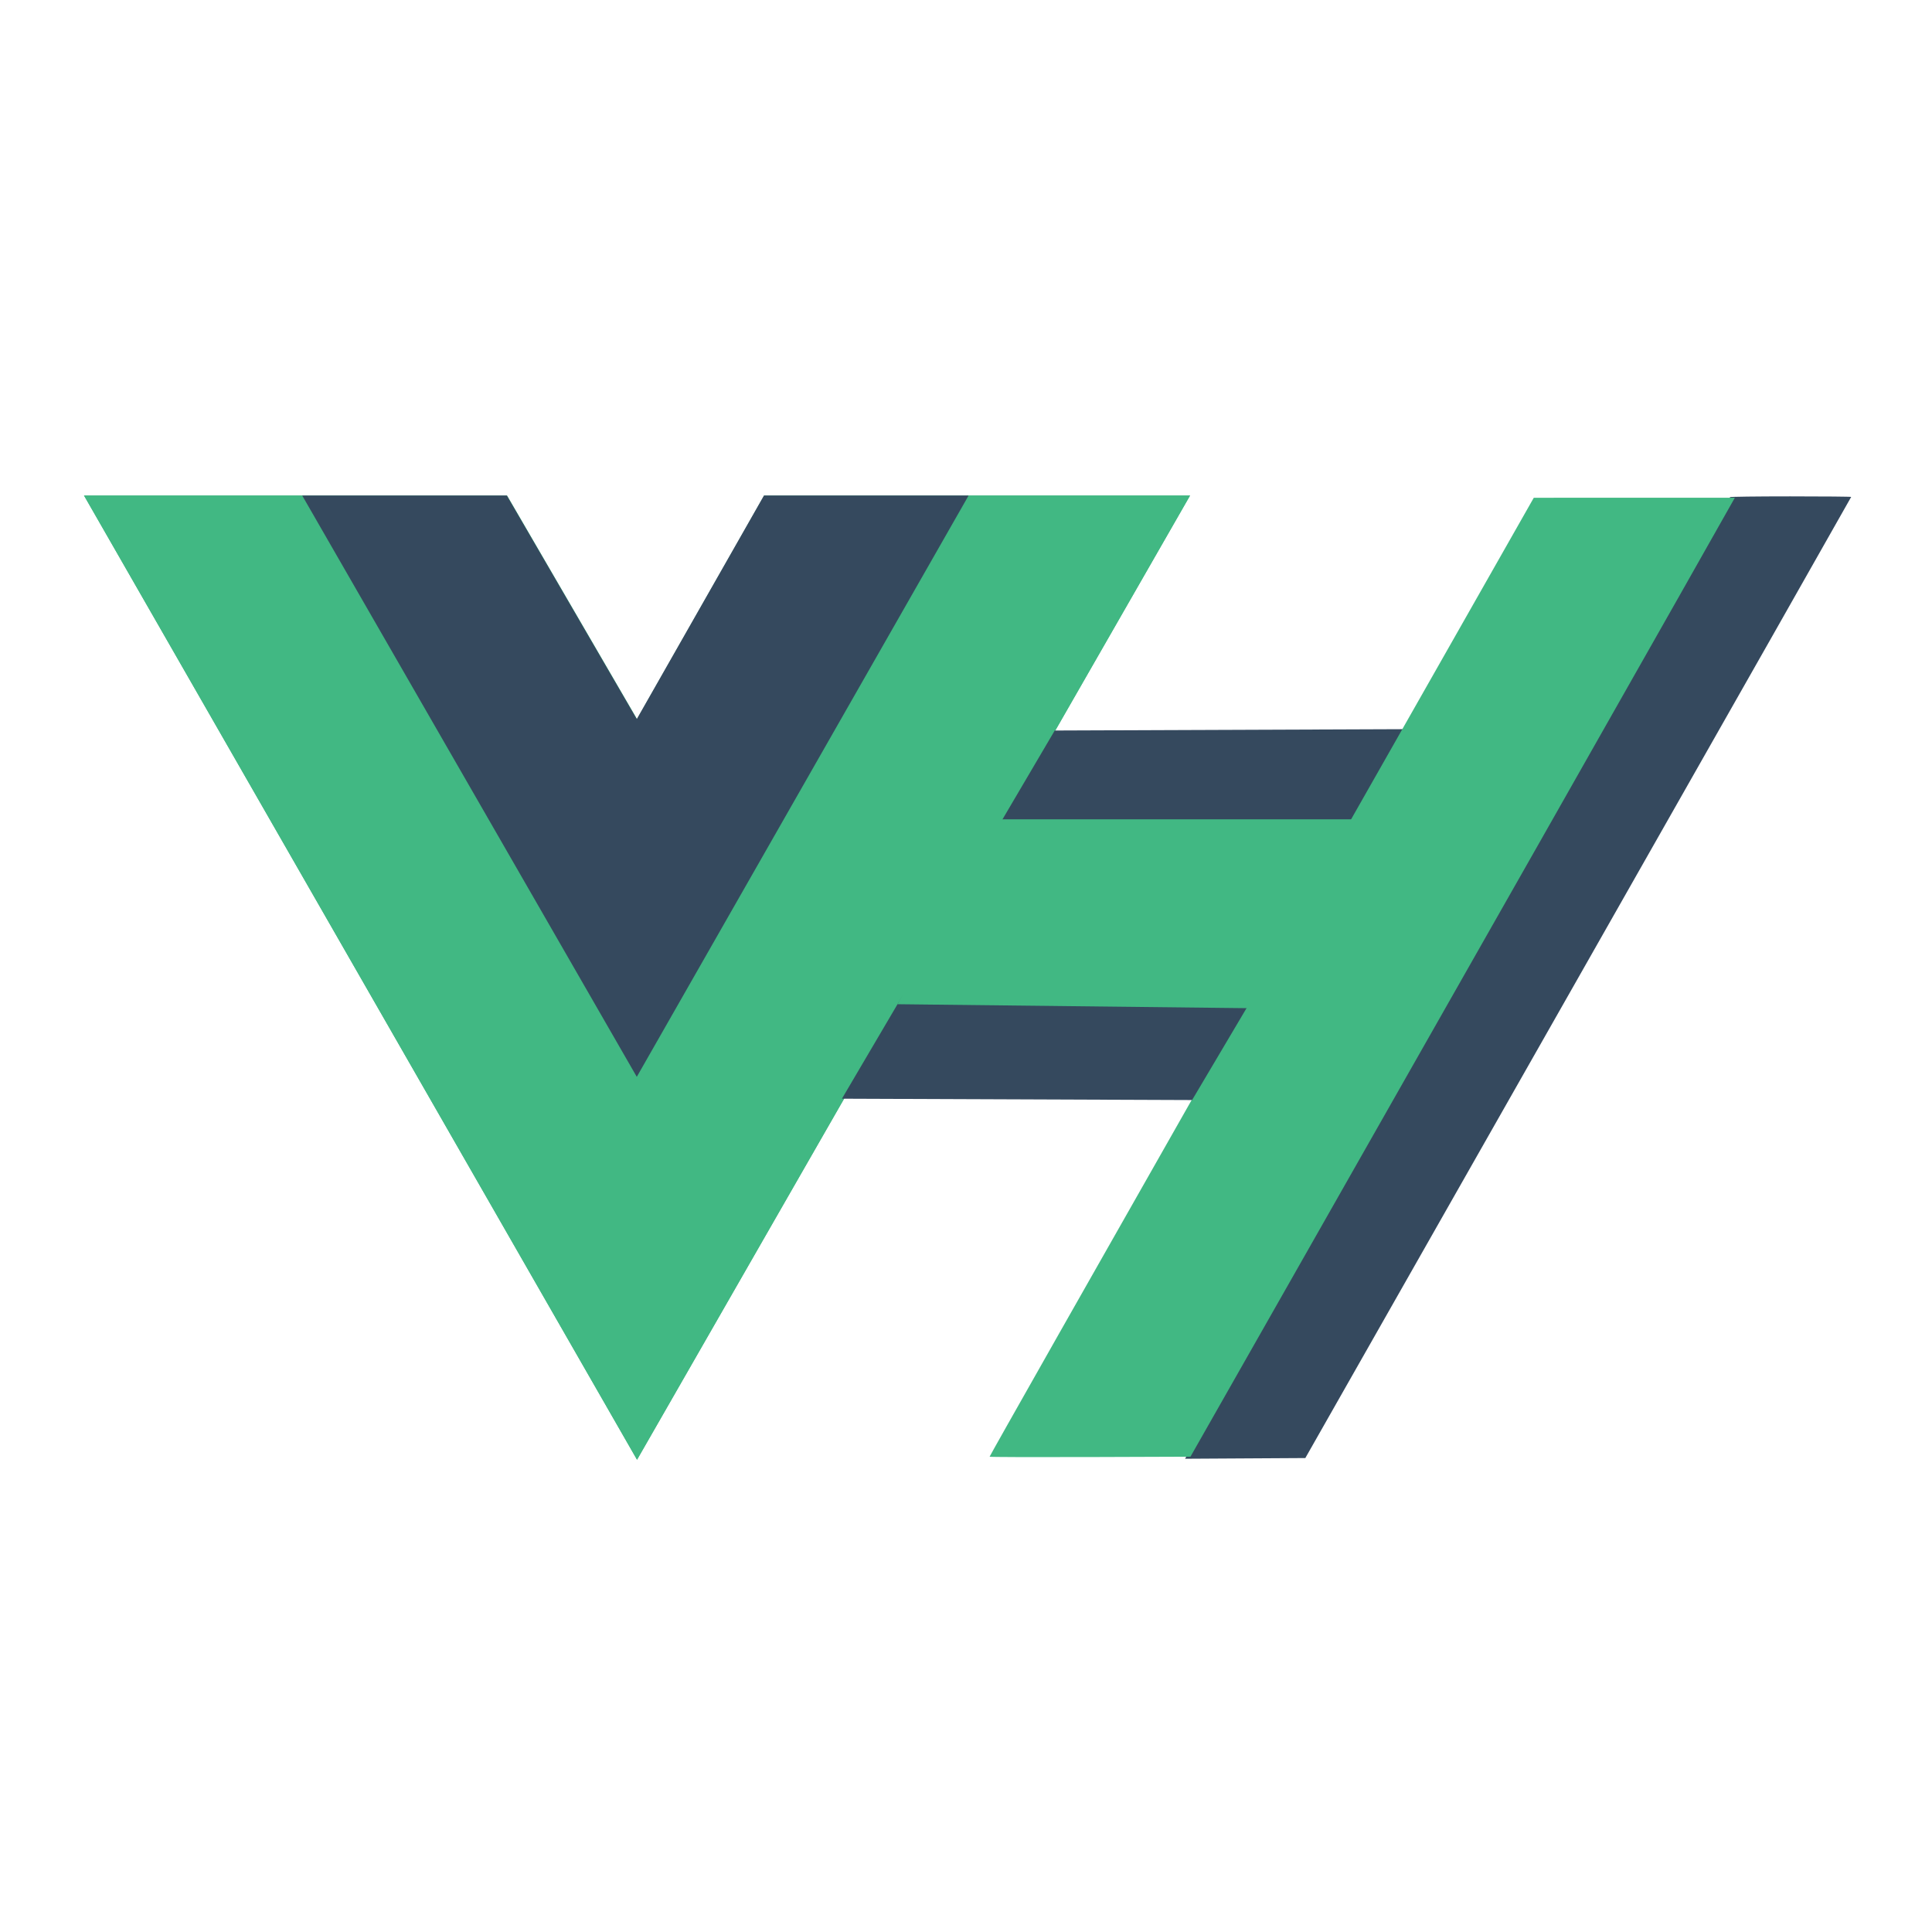
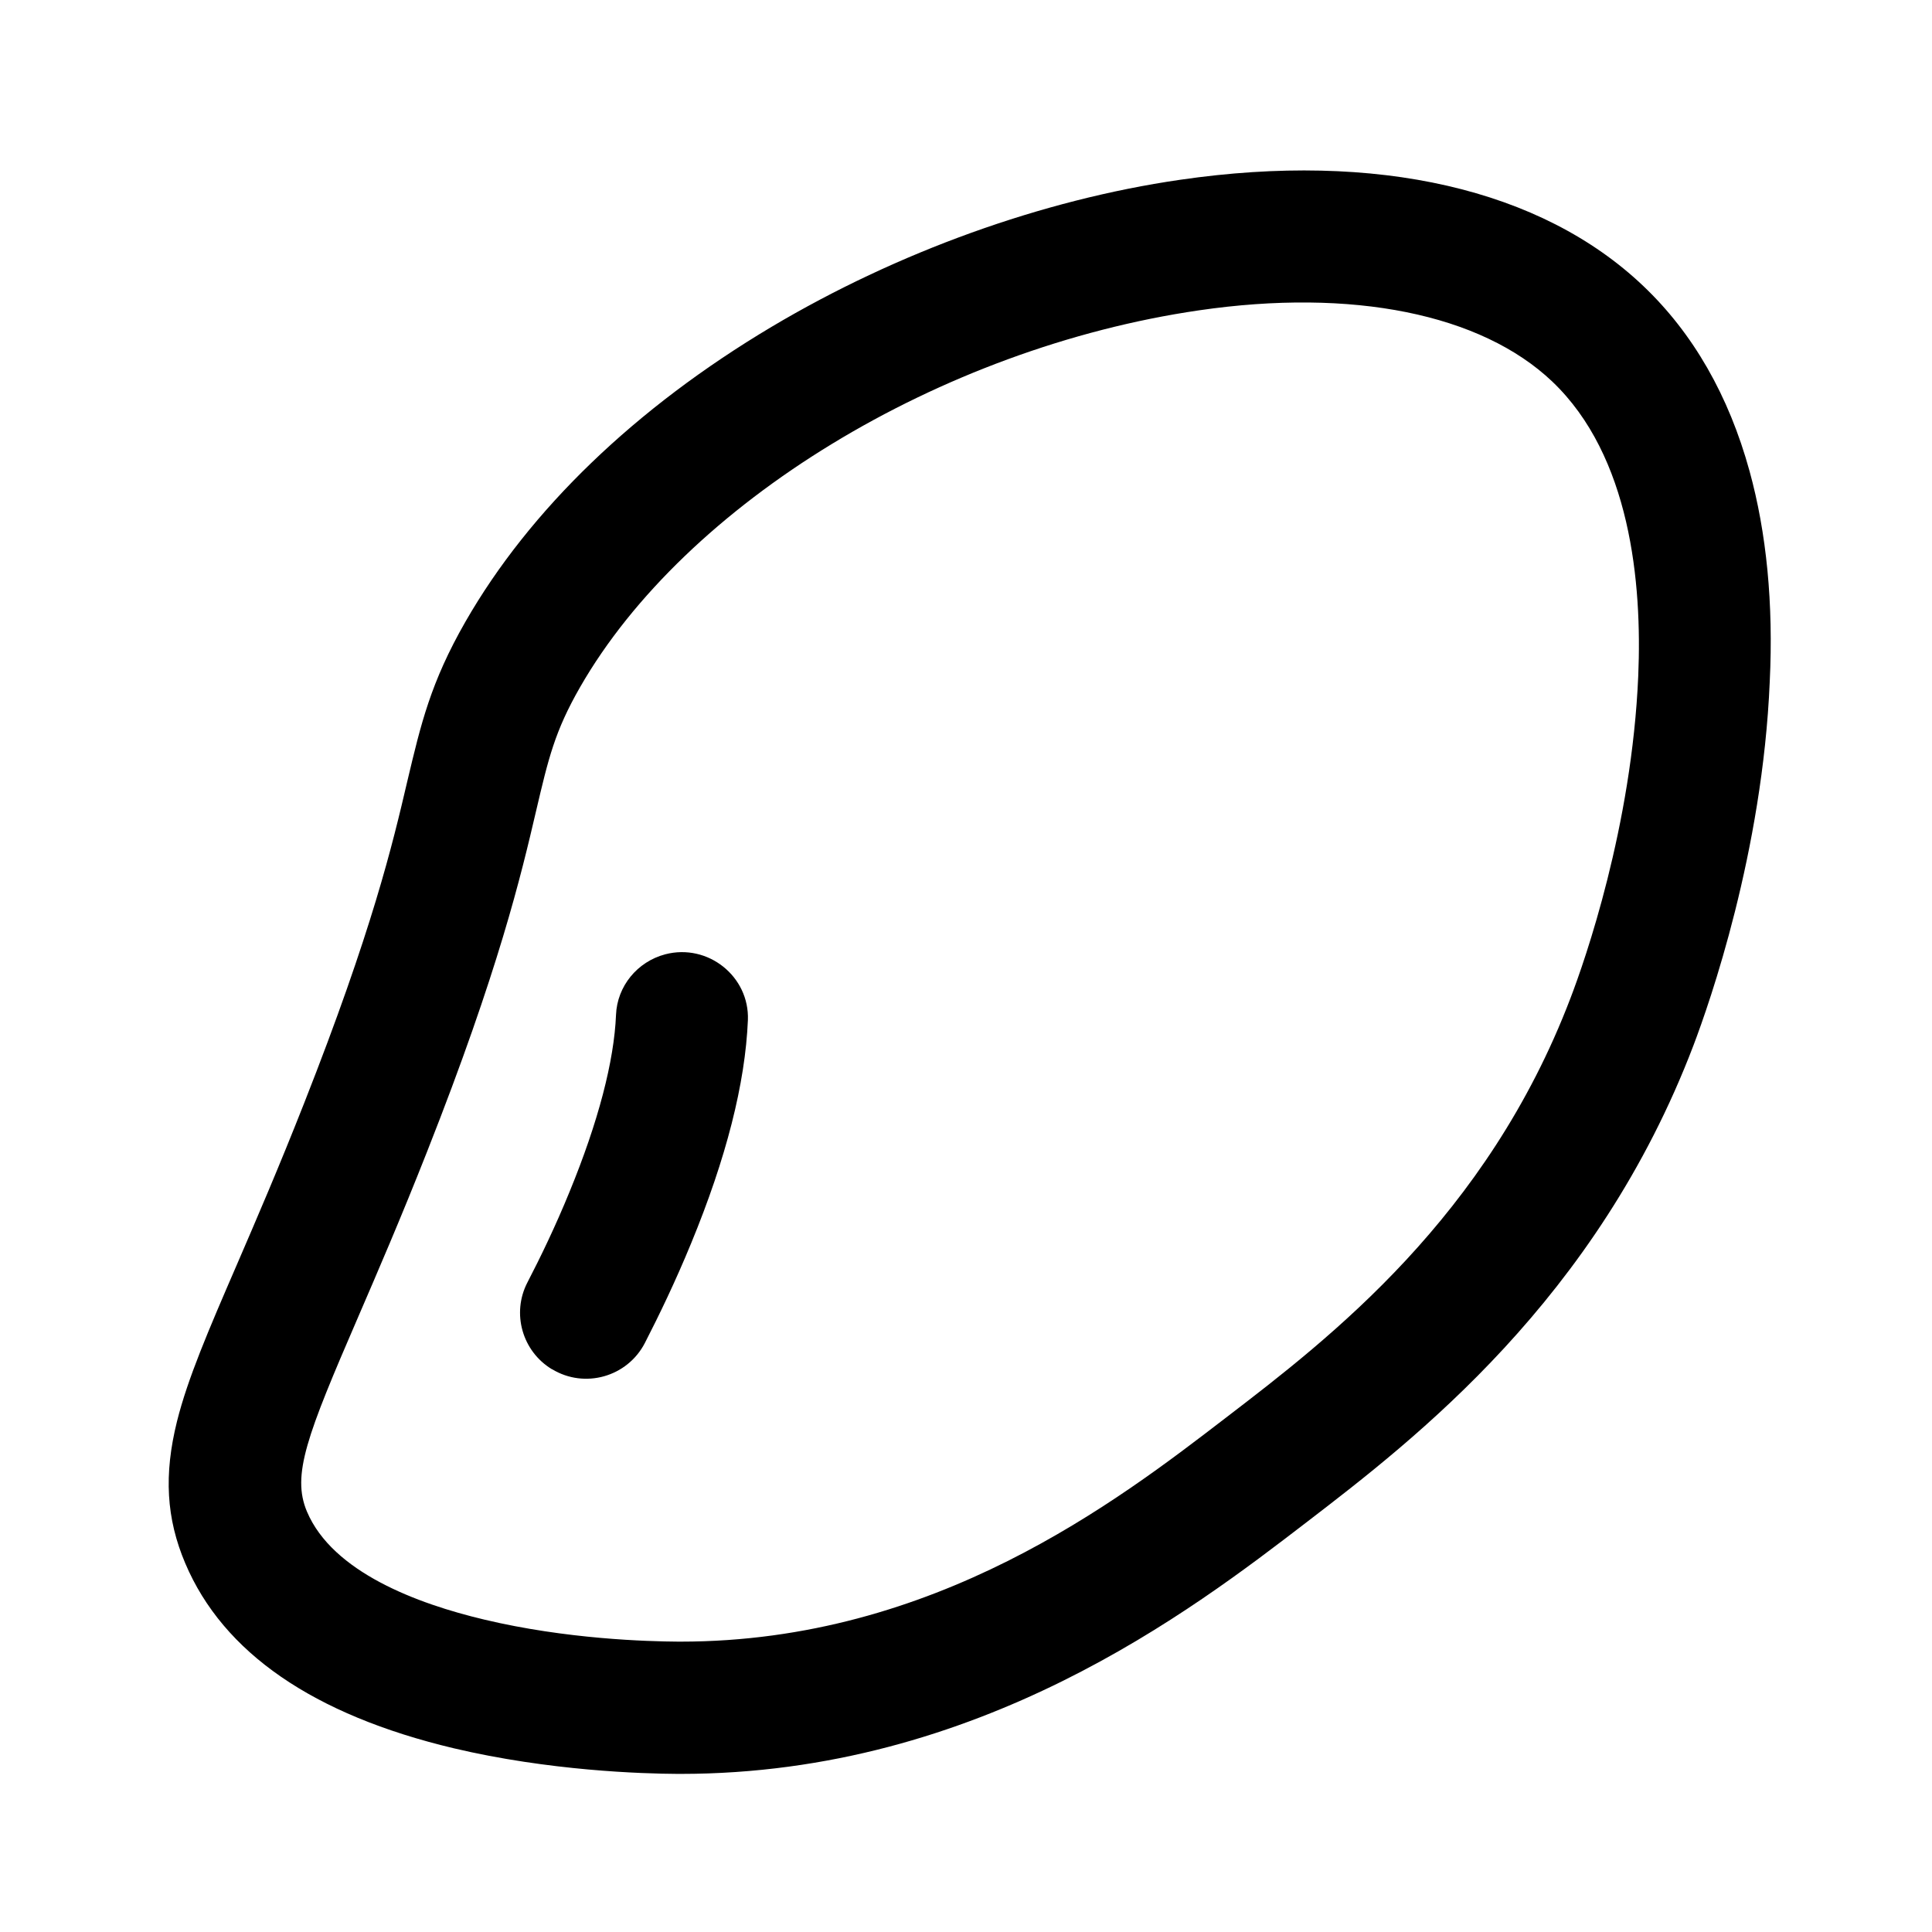
- <svg xmlns="http://www.w3.org/2000/svg" width="1200" height="1200" class="icon" viewBox="0 0 3280.944 2800">
-   <path fill="#41b883" d="M1645.332 601.004h375.675L1081.82 2238.478 142.636 601.004h718.477l220.708 379.704 216.013-379.704z" />
-   <path fill="#41b883" d="M142.636 601.004l939.185 1637.474 939.186-1637.474h-375.675l-563.51 982.484-568.208-982.484z" />
-   <path fill="#35495e" d="M513.188 601.004l568.207 987.23 563.511-987.23h-347.498l-216.013 379.704-220.708-379.704zM1607.792 1311.83l594.678 2.293 187.353-316.325-598.662 2.292zM2198.506 1909.57C2867.436 732.7 2939.502 605.426 2937.874 603.78c-.715-.723 45.303-1.314 102.262-1.314s103.562.428 103.562.951c0 .523-208.57 367.978-463.491 816.567L2216.715 2235.6l-102.1.596-102.102.596z" />
-   <path fill="#41b883" d="M1680.563 2233.328c0-1.34 168.208-298.145 440.375-777.048a4135645.775 4135645.775 0 00337.619-594.19l146.13-257.25 170.746-.04 170.747-.04-5.536 9.741c-3.044 5.358-43.727 77.302-90.407 159.875-85.356 150.992-337.562 595.163-656.602 1156.373l-172 302.559-170.536.588c-93.795.322-170.536.069-170.536-.567z" />
-   <path fill="#35495e" d="M1429.783 1625.351l594.679 2.292 187.353-316.324-598.662 2.292z" />
-   <path fill="#41b883" d="M1524.207 1464.903l608.285 6.877 173.746-320.909h-619.072z" />
+ <svg xmlns="http://www.w3.org/2000/svg" t="1736662839862" class="icon" viewBox="0 0 1024 1024" version="1.1" p-id="1045" width="200" height="200">
+   <path d="M927.3 249.7c-11-40-29.9-73-56.3-98.1-54.1-51.5-141.3-71.5-245.6-56.3-73 10.6-149.8 38.3-216.4 77.9-72.2 43-128.3 97-162.3 156.3-18.5 32.3-23.6 54.2-30.8 84.5-7.8 33.4-18.6 79.1-54.7 170.7-13.5 34.3-25.3 61.6-35.7 85.7-15.1 34.9-26 60.2-31.7 83-7 28.2-5.7 51.4 4.4 75.2 20.1 47.4 67.9 80.3 142.2 98 50.7 12 100 13.5 118.8 13.6h1.5c158.2 0 271-86.7 331.7-133.3C750 762.7 846.3 688.7 897.6 554c8.5-22.4 36.6-102.4 40.4-192.7 2-41.4-1.7-78.9-10.7-111.6z m-59 108.6c-3.4 79.8-28.3 150.9-35.9 170.7C788.1 645.2 705 709.1 649.9 751.3 592 795.8 495.3 870.1 360.8 870.1h-1.3c-16.4-0.1-59.3-1.3-102.9-11.7-35.4-8.4-80.3-25.1-93.9-57.2-8.2-19.4-0.1-40.2 27.1-103.1 10.1-23.4 22.7-52.5 36.6-87.8 38-96.2 49.9-146.9 57.7-180.3 6.6-28.1 9.9-42.3 23.3-65.7 56-97.7 190.9-179.8 328-199.8 81.4-11.9 149.6 1.9 187.3 37.7 41.5 39.5 47.7 106.7 45.6 156.1z" p-id="1046" />
+   <path d="M352.6 505.8c-14.8 3.9-25.5 16.9-26.1 32.1-1 24.5-9.4 56.7-24.6 93.7-7.5 18.4-15.6 35.1-22.4 48.2-8.4 16.3-2.7 36.4 13 45.9h0.1c17.3 10.5 39.9 4.1 49.2-13.9 7.4-14.4 16.2-32.6 24.5-52.8 18.6-45.1 28.7-84.7 30.1-118.3 0.9-23.2-21.2-40.8-43.8-34.9z" p-id="1047" />
</svg>
